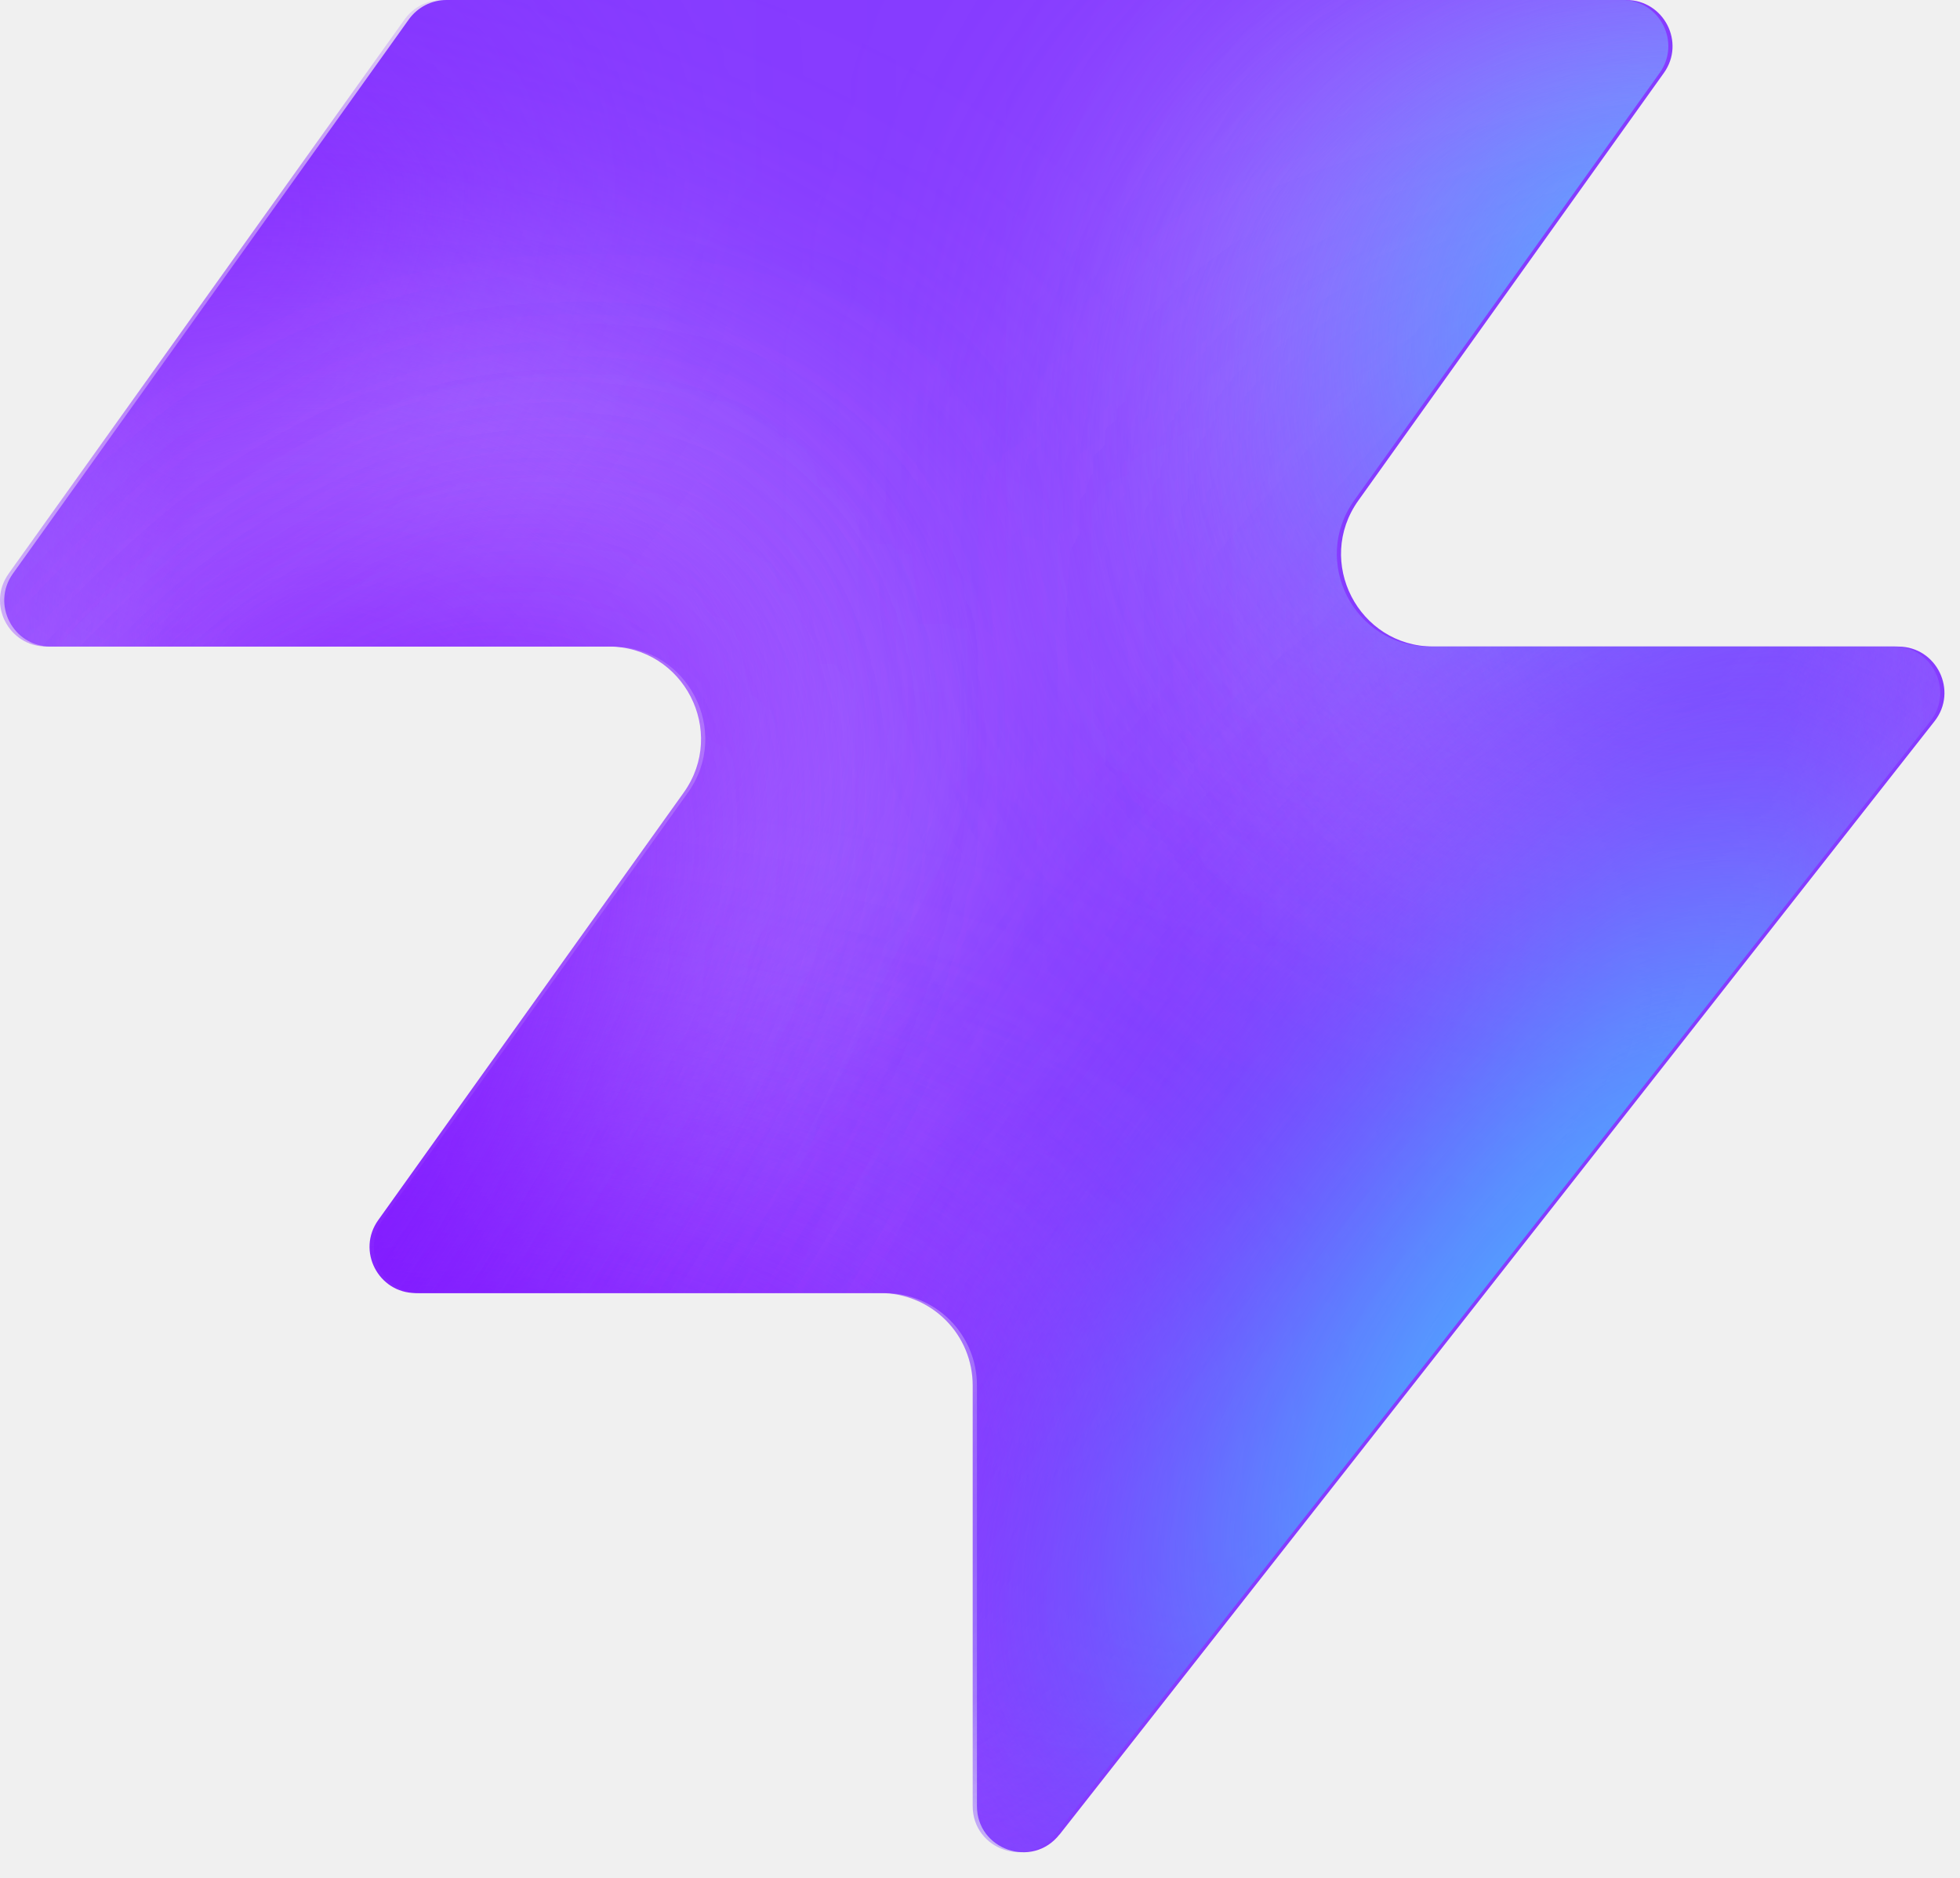
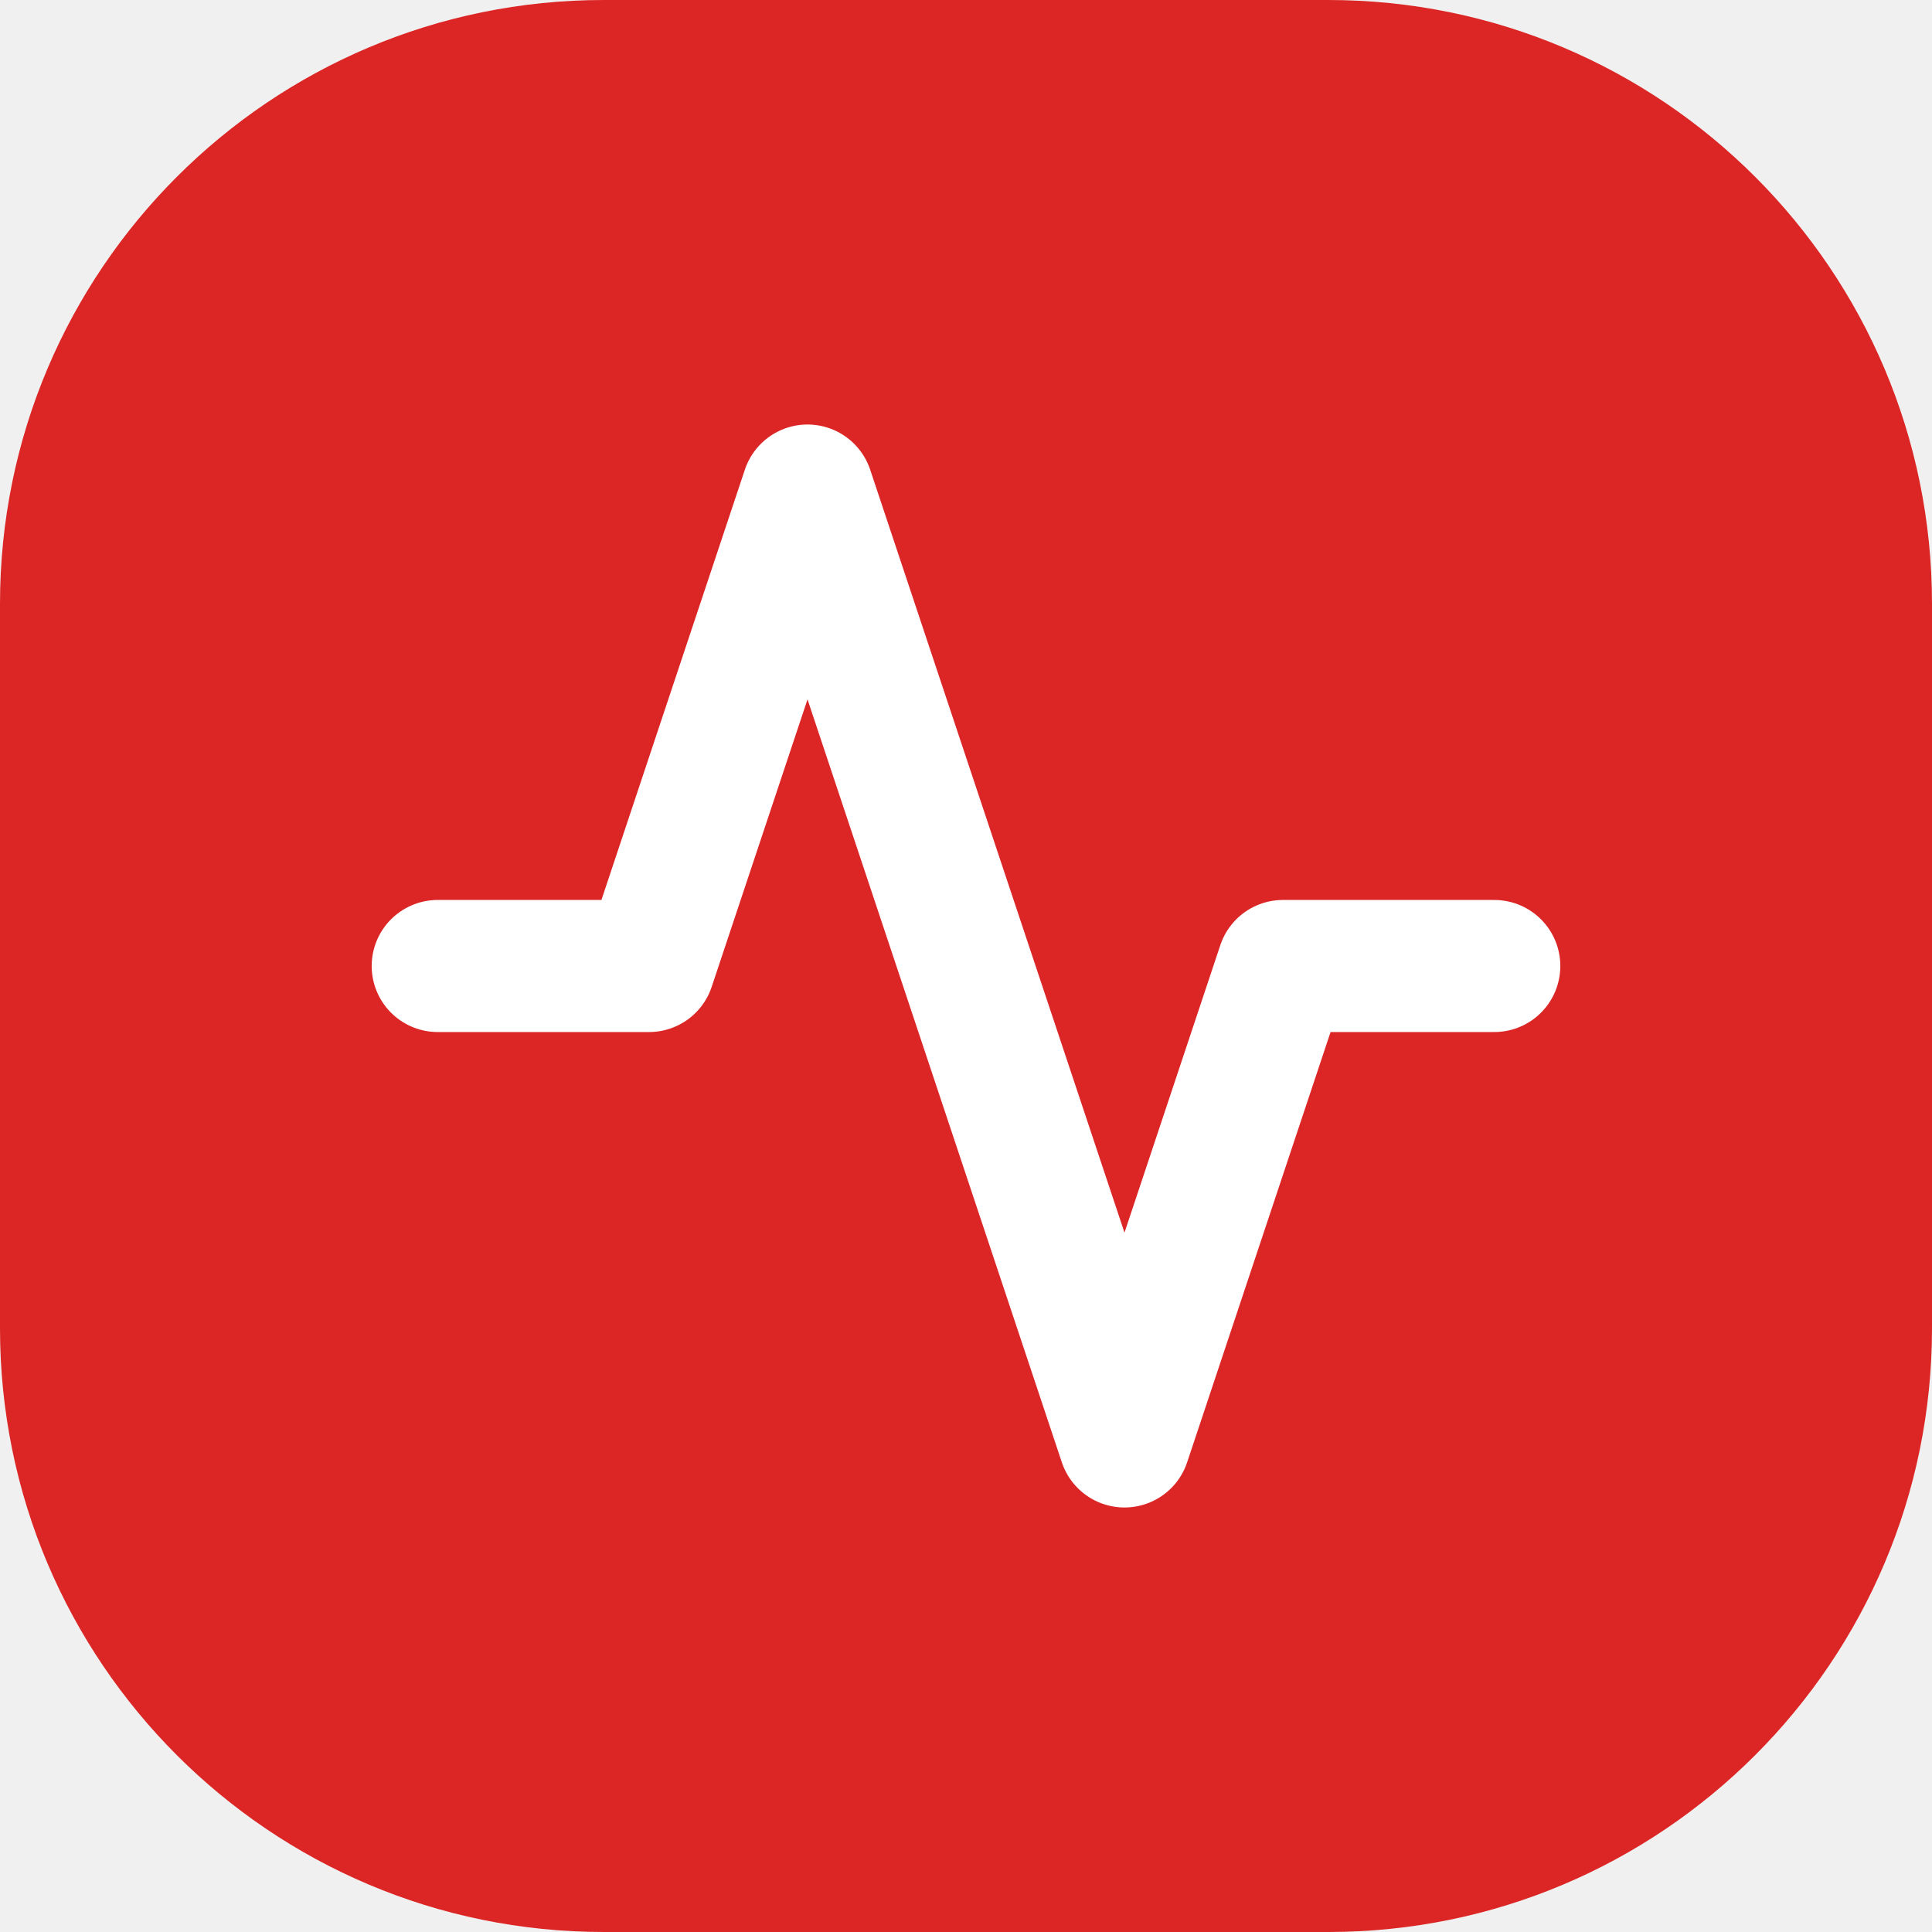
- <svg xmlns="http://www.w3.org/2000/svg" width="48" height="46" fill="none" viewBox="0 0 48 46">
-   <path fill="#863bff" d="M25.946 44.938c-.664.845-2.021.375-2.021-.698V33.937a2.26 2.26 0 0 0-2.262-2.262H10.287c-.92 0-1.456-1.04-.92-1.788l7.48-10.471c1.07-1.497 0-3.578-1.842-3.578H1.237c-.92 0-1.456-1.04-.92-1.788L10.013.474c.214-.297.556-.474.92-.474h28.894c.92 0 1.456 1.04.92 1.788l-7.48 10.471c-1.07 1.498 0 3.579 1.842 3.579h11.377c.943 0 1.473 1.088.89 1.83L25.947 44.94z" style="fill:#863bff;fill:color(display-p3 .525 .23 1);fill-opacity:1" />
-   <mask id="a" width="48" height="46" x="0" y="0" maskUnits="userSpaceOnUse" style="mask-type:alpha">
-     <path fill="#000" d="M25.842 44.938c-.664.844-2.021.375-2.021-.698V33.937a2.26 2.26 0 0 0-2.262-2.262H10.183c-.92 0-1.456-1.04-.92-1.788l7.48-10.471c1.07-1.498 0-3.579-1.842-3.579H1.133c-.92 0-1.456-1.04-.92-1.787L9.91.473c.214-.297.556-.474.92-.474h28.894c.92 0 1.456 1.04.92 1.788l-7.48 10.471c-1.07 1.498 0 3.578 1.842 3.578h11.377c.943 0 1.473 1.088.89 1.832L25.843 44.94z" style="fill:#000;fill-opacity:1" />
-   </mask>
-   <g mask="url(#a)">
-     <g filter="url(#b)">
-       <ellipse cx="5.508" cy="14.704" fill="#ede6ff" rx="5.508" ry="14.704" style="fill:#ede6ff;fill:color(display-p3 .927 .903 1);fill-opacity:1" transform="matrix(.00324 1 1 -.00324 -4.47 31.516)" />
-     </g>
-     <g filter="url(#c)">
-       <ellipse cx="10.399" cy="29.851" fill="#ede6ff" rx="10.399" ry="29.851" style="fill:#ede6ff;fill:color(display-p3 .927 .903 1);fill-opacity:1" transform="matrix(.00324 1 1 -.00324 -39.328 7.883)" />
-     </g>
-     <g filter="url(#d)">
-       <ellipse cx="5.508" cy="30.487" fill="#7e14ff" rx="5.508" ry="30.487" style="fill:#7e14ff;fill:color(display-p3 .492 .077 1);fill-opacity:1" transform="rotate(89.814 -25.913 -14.639)scale(1 -1)" />
-     </g>
-     <g filter="url(#e)">
-       <ellipse cx="5.508" cy="30.599" fill="#7e14ff" rx="5.508" ry="30.599" style="fill:#7e14ff;fill:color(display-p3 .492 .077 1);fill-opacity:1" transform="rotate(89.814 -32.644 -3.334)scale(1 -1)" />
-     </g>
-     <g filter="url(#f)">
-       <ellipse cx="5.508" cy="30.599" fill="#7e14ff" rx="5.508" ry="30.599" style="fill:#7e14ff;fill:color(display-p3 .492 .077 1);fill-opacity:1" transform="matrix(.00324 1 1 -.00324 -34.34 30.47)" />
-     </g>
-     <g filter="url(#g)">
-       <ellipse cx="14.072" cy="22.078" fill="#ede6ff" rx="14.072" ry="22.078" style="fill:#ede6ff;fill:color(display-p3 .927 .903 1);fill-opacity:1" transform="rotate(93.35 24.506 48.493)scale(-1 1)" />
-     </g>
-     <g filter="url(#h)">
-       <ellipse cx="3.47" cy="21.501" fill="#7e14ff" rx="3.47" ry="21.501" style="fill:#7e14ff;fill:color(display-p3 .492 .077 1);fill-opacity:1" transform="rotate(89.009 28.708 47.59)scale(-1 1)" />
-     </g>
-     <g filter="url(#i)">
-       <ellipse cx="3.47" cy="21.501" fill="#7e14ff" rx="3.47" ry="21.501" style="fill:#7e14ff;fill:color(display-p3 .492 .077 1);fill-opacity:1" transform="rotate(89.009 28.708 47.59)scale(-1 1)" />
-     </g>
-     <g filter="url(#j)">
-       <ellipse cx=".387" cy="8.972" fill="#7e14ff" rx="4.407" ry="29.108" style="fill:#7e14ff;fill:color(display-p3 .492 .077 1);fill-opacity:1" transform="rotate(39.51 .387 8.972)" />
-     </g>
-     <g filter="url(#k)">
-       <ellipse cx="47.523" cy="-6.092" fill="#7e14ff" rx="4.407" ry="29.108" style="fill:#7e14ff;fill:color(display-p3 .492 .077 1);fill-opacity:1" transform="rotate(37.892 47.523 -6.092)" />
-     </g>
-     <g filter="url(#l)">
-       <ellipse cx="41.412" cy="6.333" fill="#47bfff" rx="5.971" ry="9.665" style="fill:#47bfff;fill:color(display-p3 .28 .748 1);fill-opacity:1" transform="rotate(37.892 41.412 6.333)" />
-     </g>
-     <g filter="url(#m)">
-       <ellipse cx="-1.879" cy="38.332" fill="#7e14ff" rx="4.407" ry="29.108" style="fill:#7e14ff;fill:color(display-p3 .492 .077 1);fill-opacity:1" transform="rotate(37.892 -1.88 38.332)" />
-     </g>
-     <g filter="url(#n)">
-       <ellipse cx="-1.879" cy="38.332" fill="#7e14ff" rx="4.407" ry="29.108" style="fill:#7e14ff;fill:color(display-p3 .492 .077 1);fill-opacity:1" transform="rotate(37.892 -1.88 38.332)" />
-     </g>
-     <g filter="url(#o)">
-       <ellipse cx="35.651" cy="29.907" fill="#7e14ff" rx="4.407" ry="29.108" style="fill:#7e14ff;fill:color(display-p3 .492 .077 1);fill-opacity:1" transform="rotate(37.892 35.651 29.907)" />
-     </g>
-     <g filter="url(#p)">
-       <ellipse cx="38.418" cy="32.4" fill="#47bfff" rx="5.971" ry="15.297" style="fill:#47bfff;fill:color(display-p3 .28 .748 1);fill-opacity:1" transform="rotate(37.892 38.418 32.4)" />
-     </g>
-   </g>
-   <defs>
-     <filter id="b" width="60.045" height="41.654" x="-19.77" y="16.149" color-interpolation-filters="sRGB" filterUnits="userSpaceOnUse">
-       <feFlood flood-opacity="0" result="BackgroundImageFix" />
-       <feBlend in="SourceGraphic" in2="BackgroundImageFix" result="shape" />
-       <feGaussianBlur result="effect1_foregroundBlur_2002_17158" stdDeviation="7.659" />
-     </filter>
-     <filter id="c" width="90.34" height="51.437" x="-54.613" y="-7.533" color-interpolation-filters="sRGB" filterUnits="userSpaceOnUse">
-       <feFlood flood-opacity="0" result="BackgroundImageFix" />
-       <feBlend in="SourceGraphic" in2="BackgroundImageFix" result="shape" />
-       <feGaussianBlur result="effect1_foregroundBlur_2002_17158" stdDeviation="7.659" />
-     </filter>
-     <filter id="d" width="79.355" height="29.4" x="-49.64" y="2.03" color-interpolation-filters="sRGB" filterUnits="userSpaceOnUse">
-       <feFlood flood-opacity="0" result="BackgroundImageFix" />
-       <feBlend in="SourceGraphic" in2="BackgroundImageFix" result="shape" />
-       <feGaussianBlur result="effect1_foregroundBlur_2002_17158" stdDeviation="4.596" />
-     </filter>
-     <filter id="e" width="79.579" height="29.4" x="-45.045" y="20.029" color-interpolation-filters="sRGB" filterUnits="userSpaceOnUse">
-       <feFlood flood-opacity="0" result="BackgroundImageFix" />
-       <feBlend in="SourceGraphic" in2="BackgroundImageFix" result="shape" />
-       <feGaussianBlur result="effect1_foregroundBlur_2002_17158" stdDeviation="4.596" />
-     </filter>
-     <filter id="f" width="79.579" height="29.4" x="-43.513" y="21.178" color-interpolation-filters="sRGB" filterUnits="userSpaceOnUse">
-       <feFlood flood-opacity="0" result="BackgroundImageFix" />
-       <feBlend in="SourceGraphic" in2="BackgroundImageFix" result="shape" />
-       <feGaussianBlur result="effect1_foregroundBlur_2002_17158" stdDeviation="4.596" />
-     </filter>
-     <filter id="g" width="74.749" height="58.852" x="15.756" y="-17.901" color-interpolation-filters="sRGB" filterUnits="userSpaceOnUse">
-       <feFlood flood-opacity="0" result="BackgroundImageFix" />
-       <feBlend in="SourceGraphic" in2="BackgroundImageFix" result="shape" />
-       <feGaussianBlur result="effect1_foregroundBlur_2002_17158" stdDeviation="7.659" />
-     </filter>
-     <filter id="h" width="61.377" height="25.362" x="23.548" y="2.284" color-interpolation-filters="sRGB" filterUnits="userSpaceOnUse">
-       <feFlood flood-opacity="0" result="BackgroundImageFix" />
-       <feBlend in="SourceGraphic" in2="BackgroundImageFix" result="shape" />
-       <feGaussianBlur result="effect1_foregroundBlur_2002_17158" stdDeviation="4.596" />
-     </filter>
-     <filter id="i" width="61.377" height="25.362" x="23.548" y="2.284" color-interpolation-filters="sRGB" filterUnits="userSpaceOnUse">
-       <feFlood flood-opacity="0" result="BackgroundImageFix" />
-       <feBlend in="SourceGraphic" in2="BackgroundImageFix" result="shape" />
-       <feGaussianBlur result="effect1_foregroundBlur_2002_17158" stdDeviation="4.596" />
-     </filter>
-     <filter id="j" width="56.045" height="63.649" x="-27.636" y="-22.853" color-interpolation-filters="sRGB" filterUnits="userSpaceOnUse">
-       <feFlood flood-opacity="0" result="BackgroundImageFix" />
-       <feBlend in="SourceGraphic" in2="BackgroundImageFix" result="shape" />
-       <feGaussianBlur result="effect1_foregroundBlur_2002_17158" stdDeviation="4.596" />
-     </filter>
-     <filter id="k" width="54.814" height="64.646" x="20.116" y="-38.415" color-interpolation-filters="sRGB" filterUnits="userSpaceOnUse">
-       <feFlood flood-opacity="0" result="BackgroundImageFix" />
-       <feBlend in="SourceGraphic" in2="BackgroundImageFix" result="shape" />
-       <feGaussianBlur result="effect1_foregroundBlur_2002_17158" stdDeviation="4.596" />
-     </filter>
-     <filter id="l" width="33.541" height="35.313" x="24.641" y="-11.323" color-interpolation-filters="sRGB" filterUnits="userSpaceOnUse">
-       <feFlood flood-opacity="0" result="BackgroundImageFix" />
-       <feBlend in="SourceGraphic" in2="BackgroundImageFix" result="shape" />
-       <feGaussianBlur result="effect1_foregroundBlur_2002_17158" stdDeviation="4.596" />
-     </filter>
-     <filter id="m" width="54.814" height="64.646" x="-29.286" y="6.009" color-interpolation-filters="sRGB" filterUnits="userSpaceOnUse">
-       <feFlood flood-opacity="0" result="BackgroundImageFix" />
-       <feBlend in="SourceGraphic" in2="BackgroundImageFix" result="shape" />
-       <feGaussianBlur result="effect1_foregroundBlur_2002_17158" stdDeviation="4.596" />
-     </filter>
-     <filter id="n" width="54.814" height="64.646" x="-29.286" y="6.009" color-interpolation-filters="sRGB" filterUnits="userSpaceOnUse">
-       <feFlood flood-opacity="0" result="BackgroundImageFix" />
-       <feBlend in="SourceGraphic" in2="BackgroundImageFix" result="shape" />
-       <feGaussianBlur result="effect1_foregroundBlur_2002_17158" stdDeviation="4.596" />
-     </filter>
-     <filter id="o" width="54.814" height="64.646" x="8.244" y="-2.416" color-interpolation-filters="sRGB" filterUnits="userSpaceOnUse">
-       <feFlood flood-opacity="0" result="BackgroundImageFix" />
-       <feBlend in="SourceGraphic" in2="BackgroundImageFix" result="shape" />
-       <feGaussianBlur result="effect1_foregroundBlur_2002_17158" stdDeviation="4.596" />
-     </filter>
-     <filter id="p" width="39.409" height="43.623" x="18.713" y="10.588" color-interpolation-filters="sRGB" filterUnits="userSpaceOnUse">
-       <feFlood flood-opacity="0" result="BackgroundImageFix" />
-       <feBlend in="SourceGraphic" in2="BackgroundImageFix" result="shape" />
-       <feGaussianBlur result="effect1_foregroundBlur_2002_17158" stdDeviation="4.596" />
-     </filter>
-   </defs>
+ <svg xmlns="http://www.w3.org/2000/svg" viewBox="0 0 32 32" fill="none">
+   <rect width="32" height="32" rx="10" fill="#dc2626" />
+   <svg x="5.5" y="5.5" width="21" height="21" viewBox="0 0 24 24" fill="none" stroke="#fff" stroke-width="2.5" stroke-linecap="round" stroke-linejoin="round">
+     <path d="M22 12h-4l-3 9L9 3l-3 9H2" />
+   </svg>
</svg>
